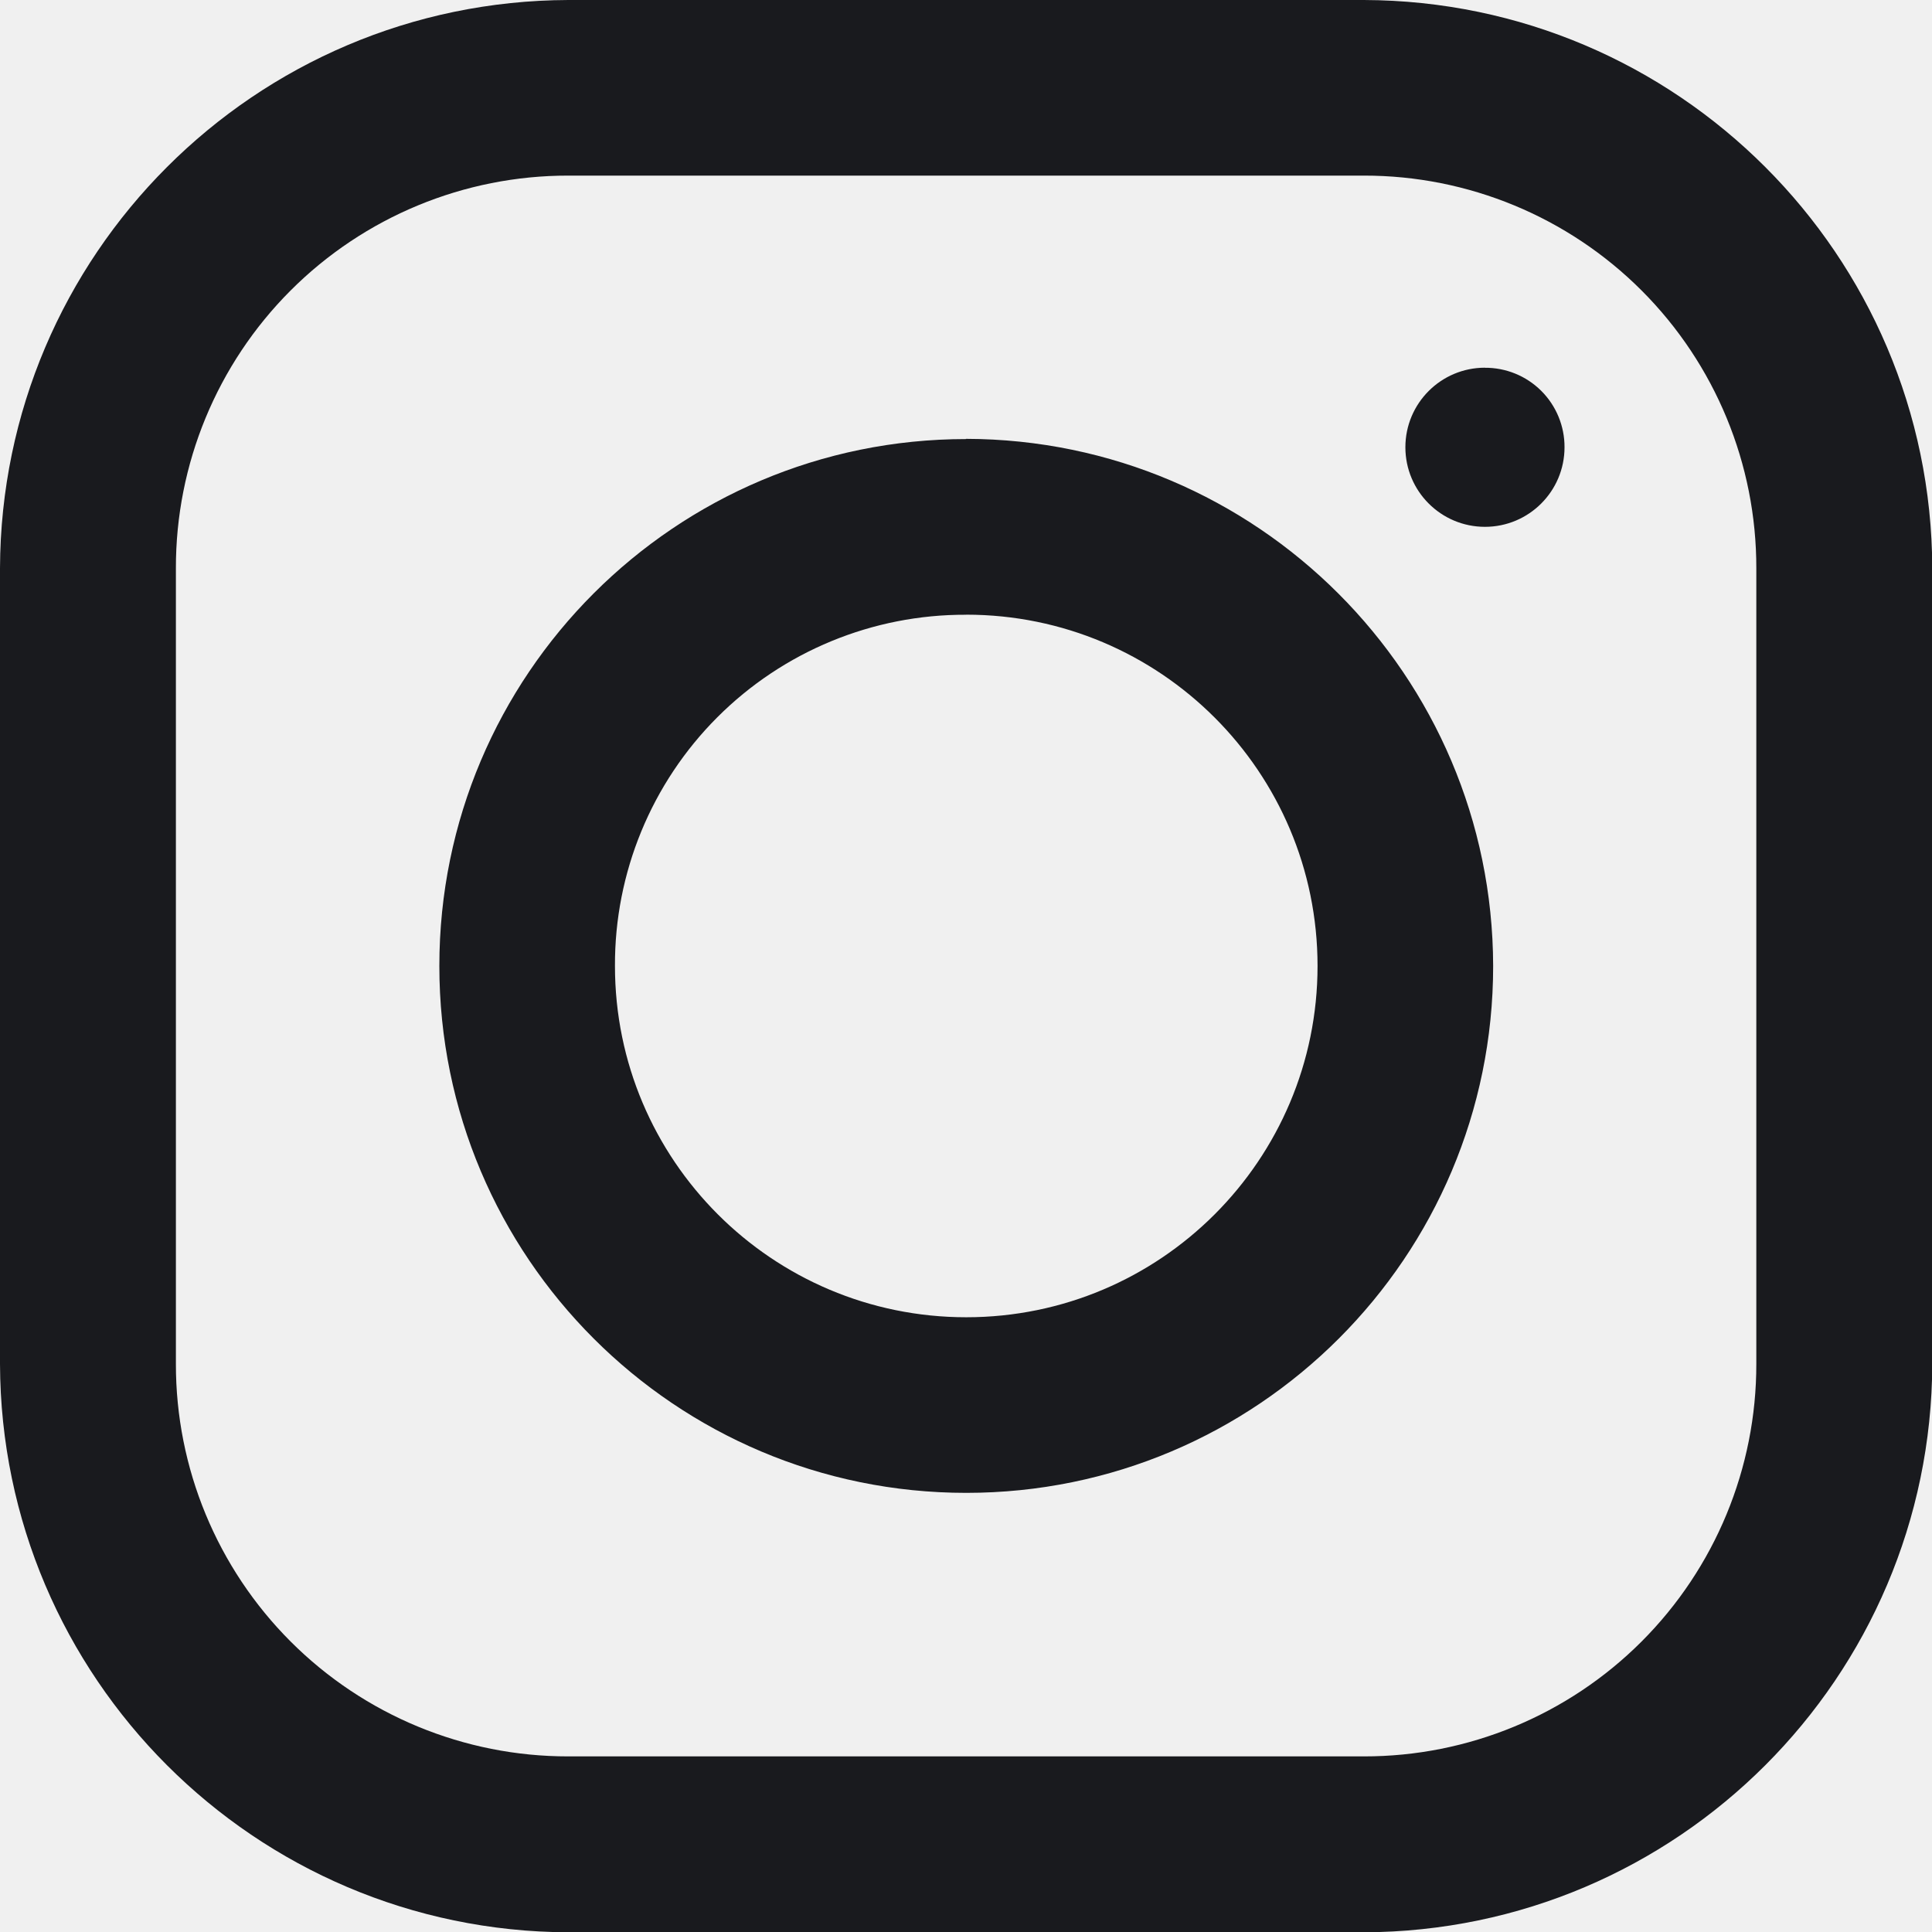
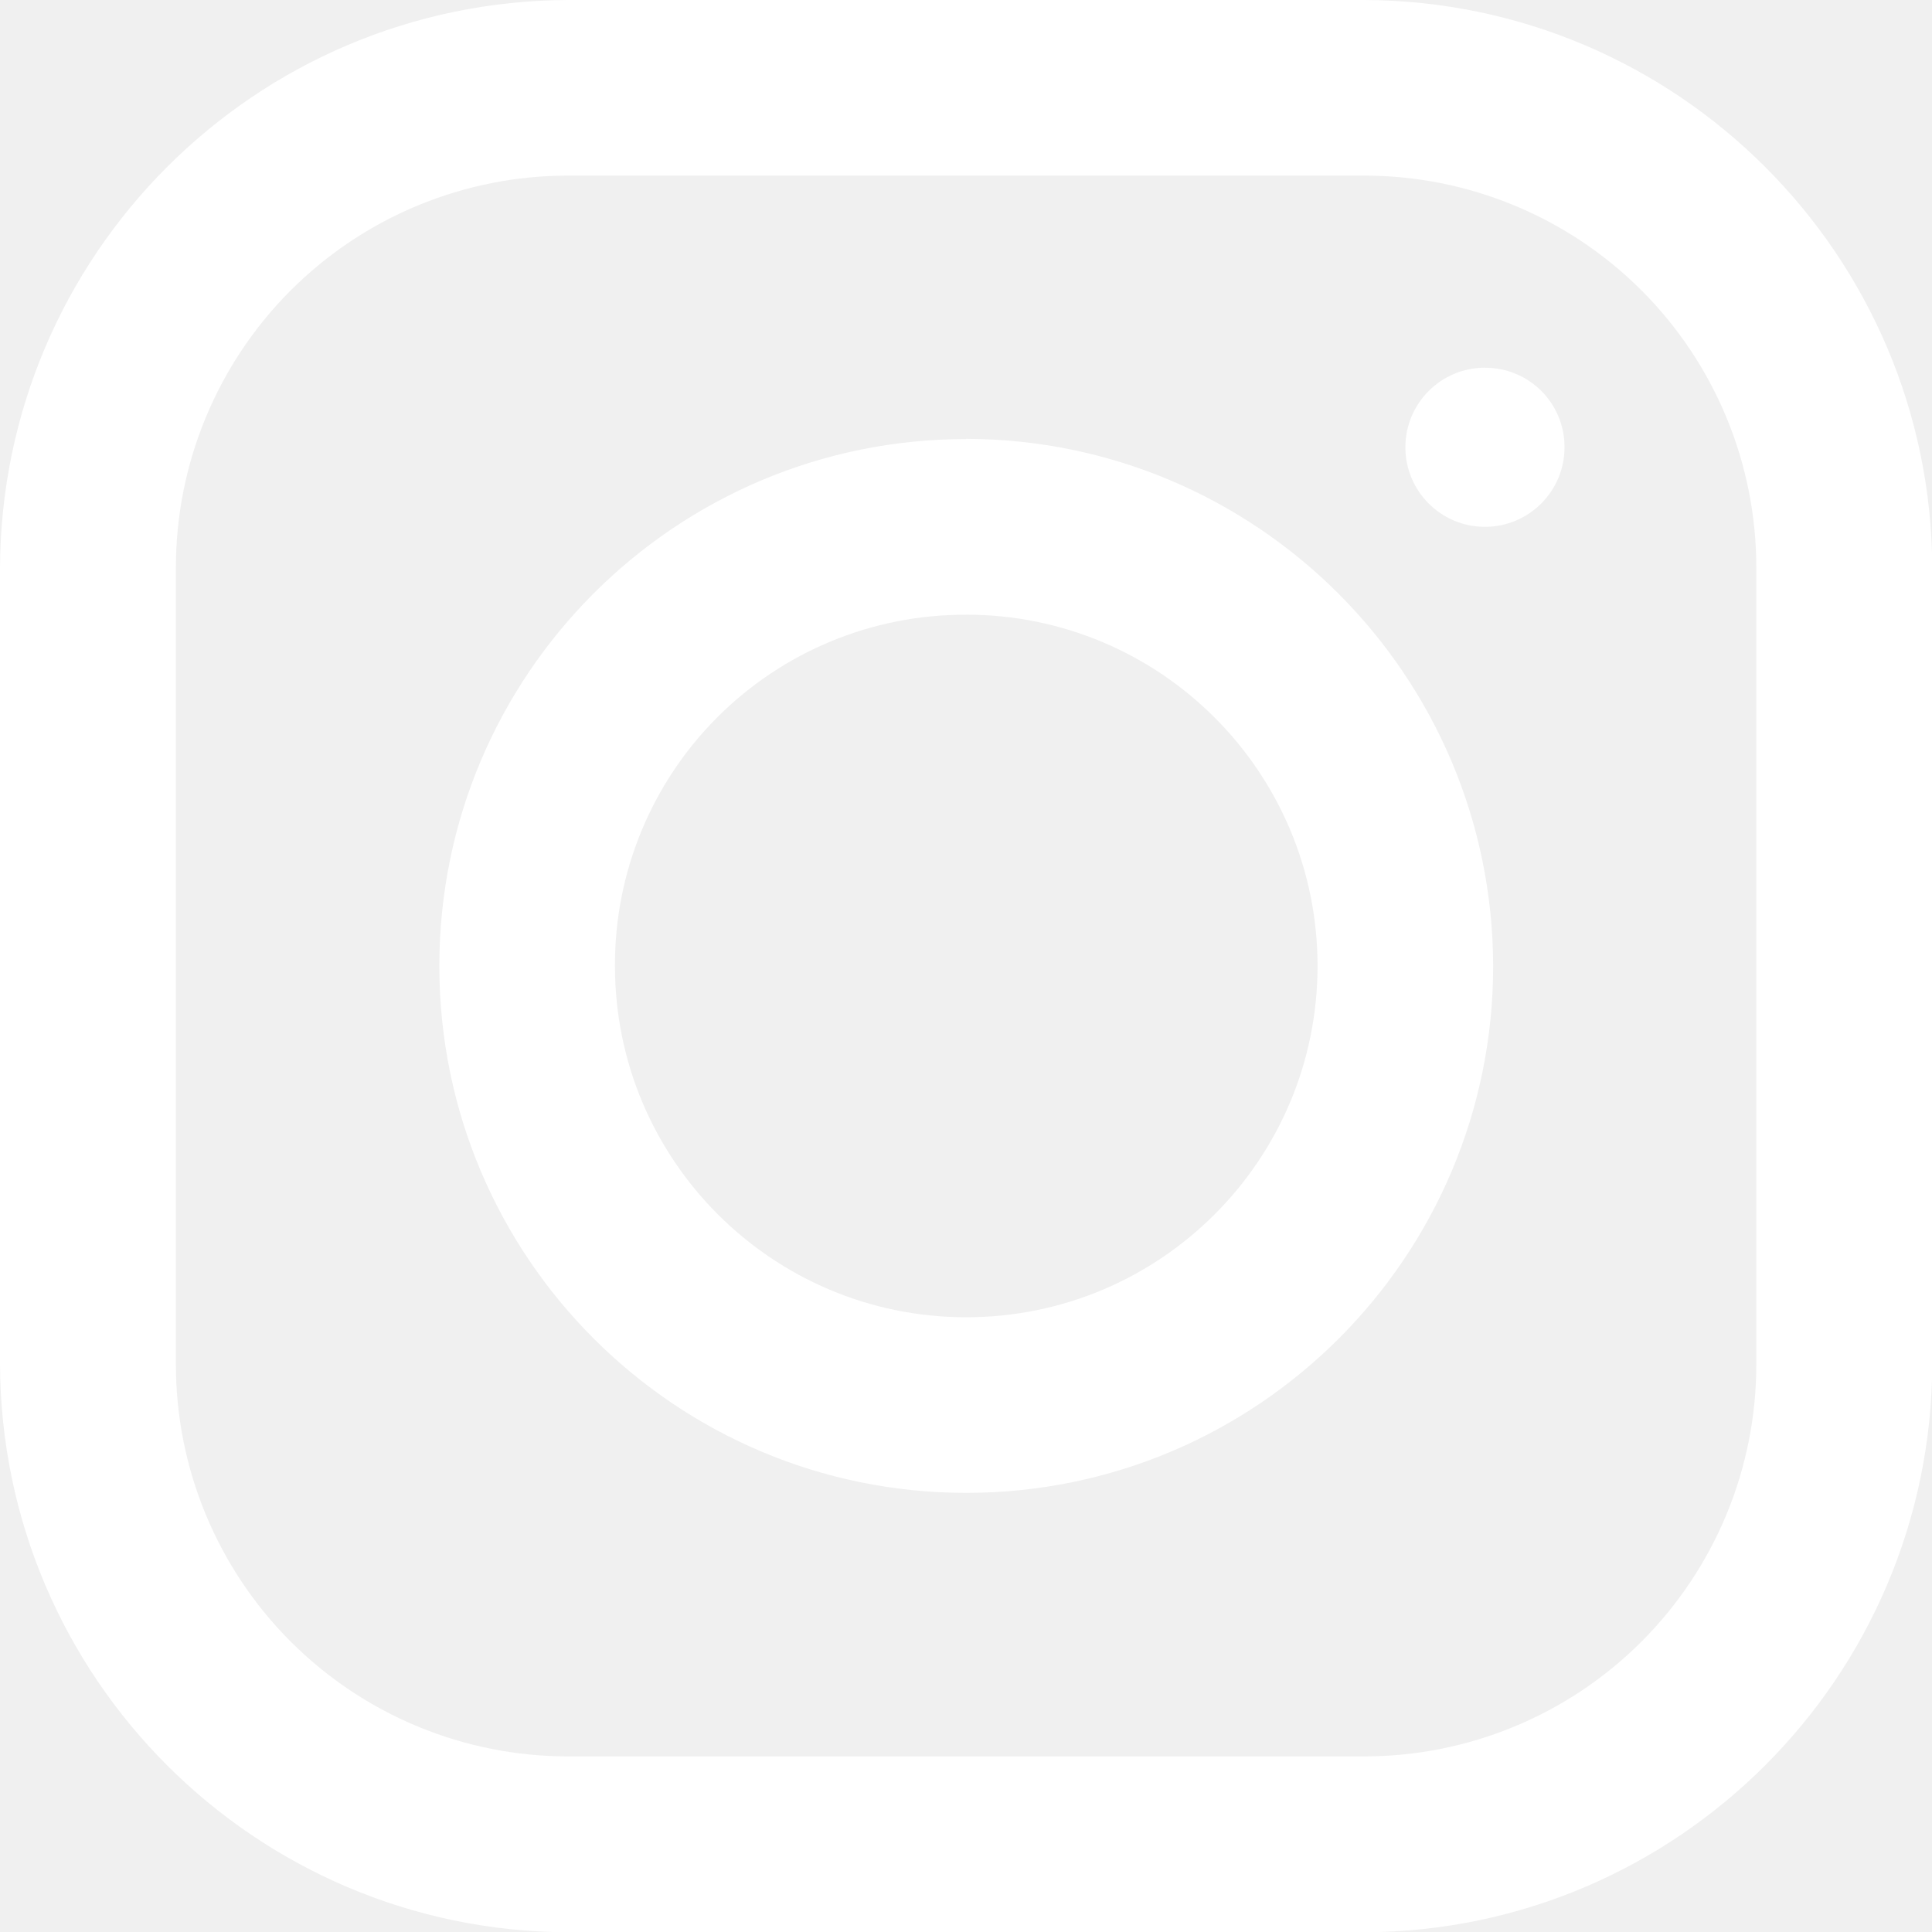
<svg xmlns="http://www.w3.org/2000/svg" width="26.855" height="26.855" viewBox="0 0 26.855 26.855">
  <defs>
    <style>
-             .cls-1{fill:#191a1e}
+             .cls-1{fill:#ffffff}
        </style>
  </defs>
  <path id="icons8-instagram" d="M12.9 5A7.927 7.927 0 0 0 5 12.9v11.059a7.927 7.927 0 0 0 7.9 7.9h11.059a7.927 7.927 0 0 0 7.9-7.9V12.9a7.927 7.927 0 0 0-7.9-7.9zm0 2.441h11.059a5.448 5.448 0 0 1 5.454 5.459v11.059a5.448 5.448 0 0 1-5.455 5.455H12.9a5.448 5.448 0 0 1-5.455-5.455V12.9A5.448 5.448 0 0 1 12.9 7.441zm12.741 2.67a1.106 1.106 0 1 0 1.106 1.106 1.1 1.1 0 0 0-1.11-1.105zm-7.21.992a7.324 7.324 0 1 0 7.324 7.324 7.344 7.344 0 0 0-7.328-7.327zm0 2.441a4.883 4.883 0 1 1-4.883 4.883 4.862 4.862 0 0 1 4.879-4.882z" class="cls-1" transform="translate(-5 -5)" />
</svg>
